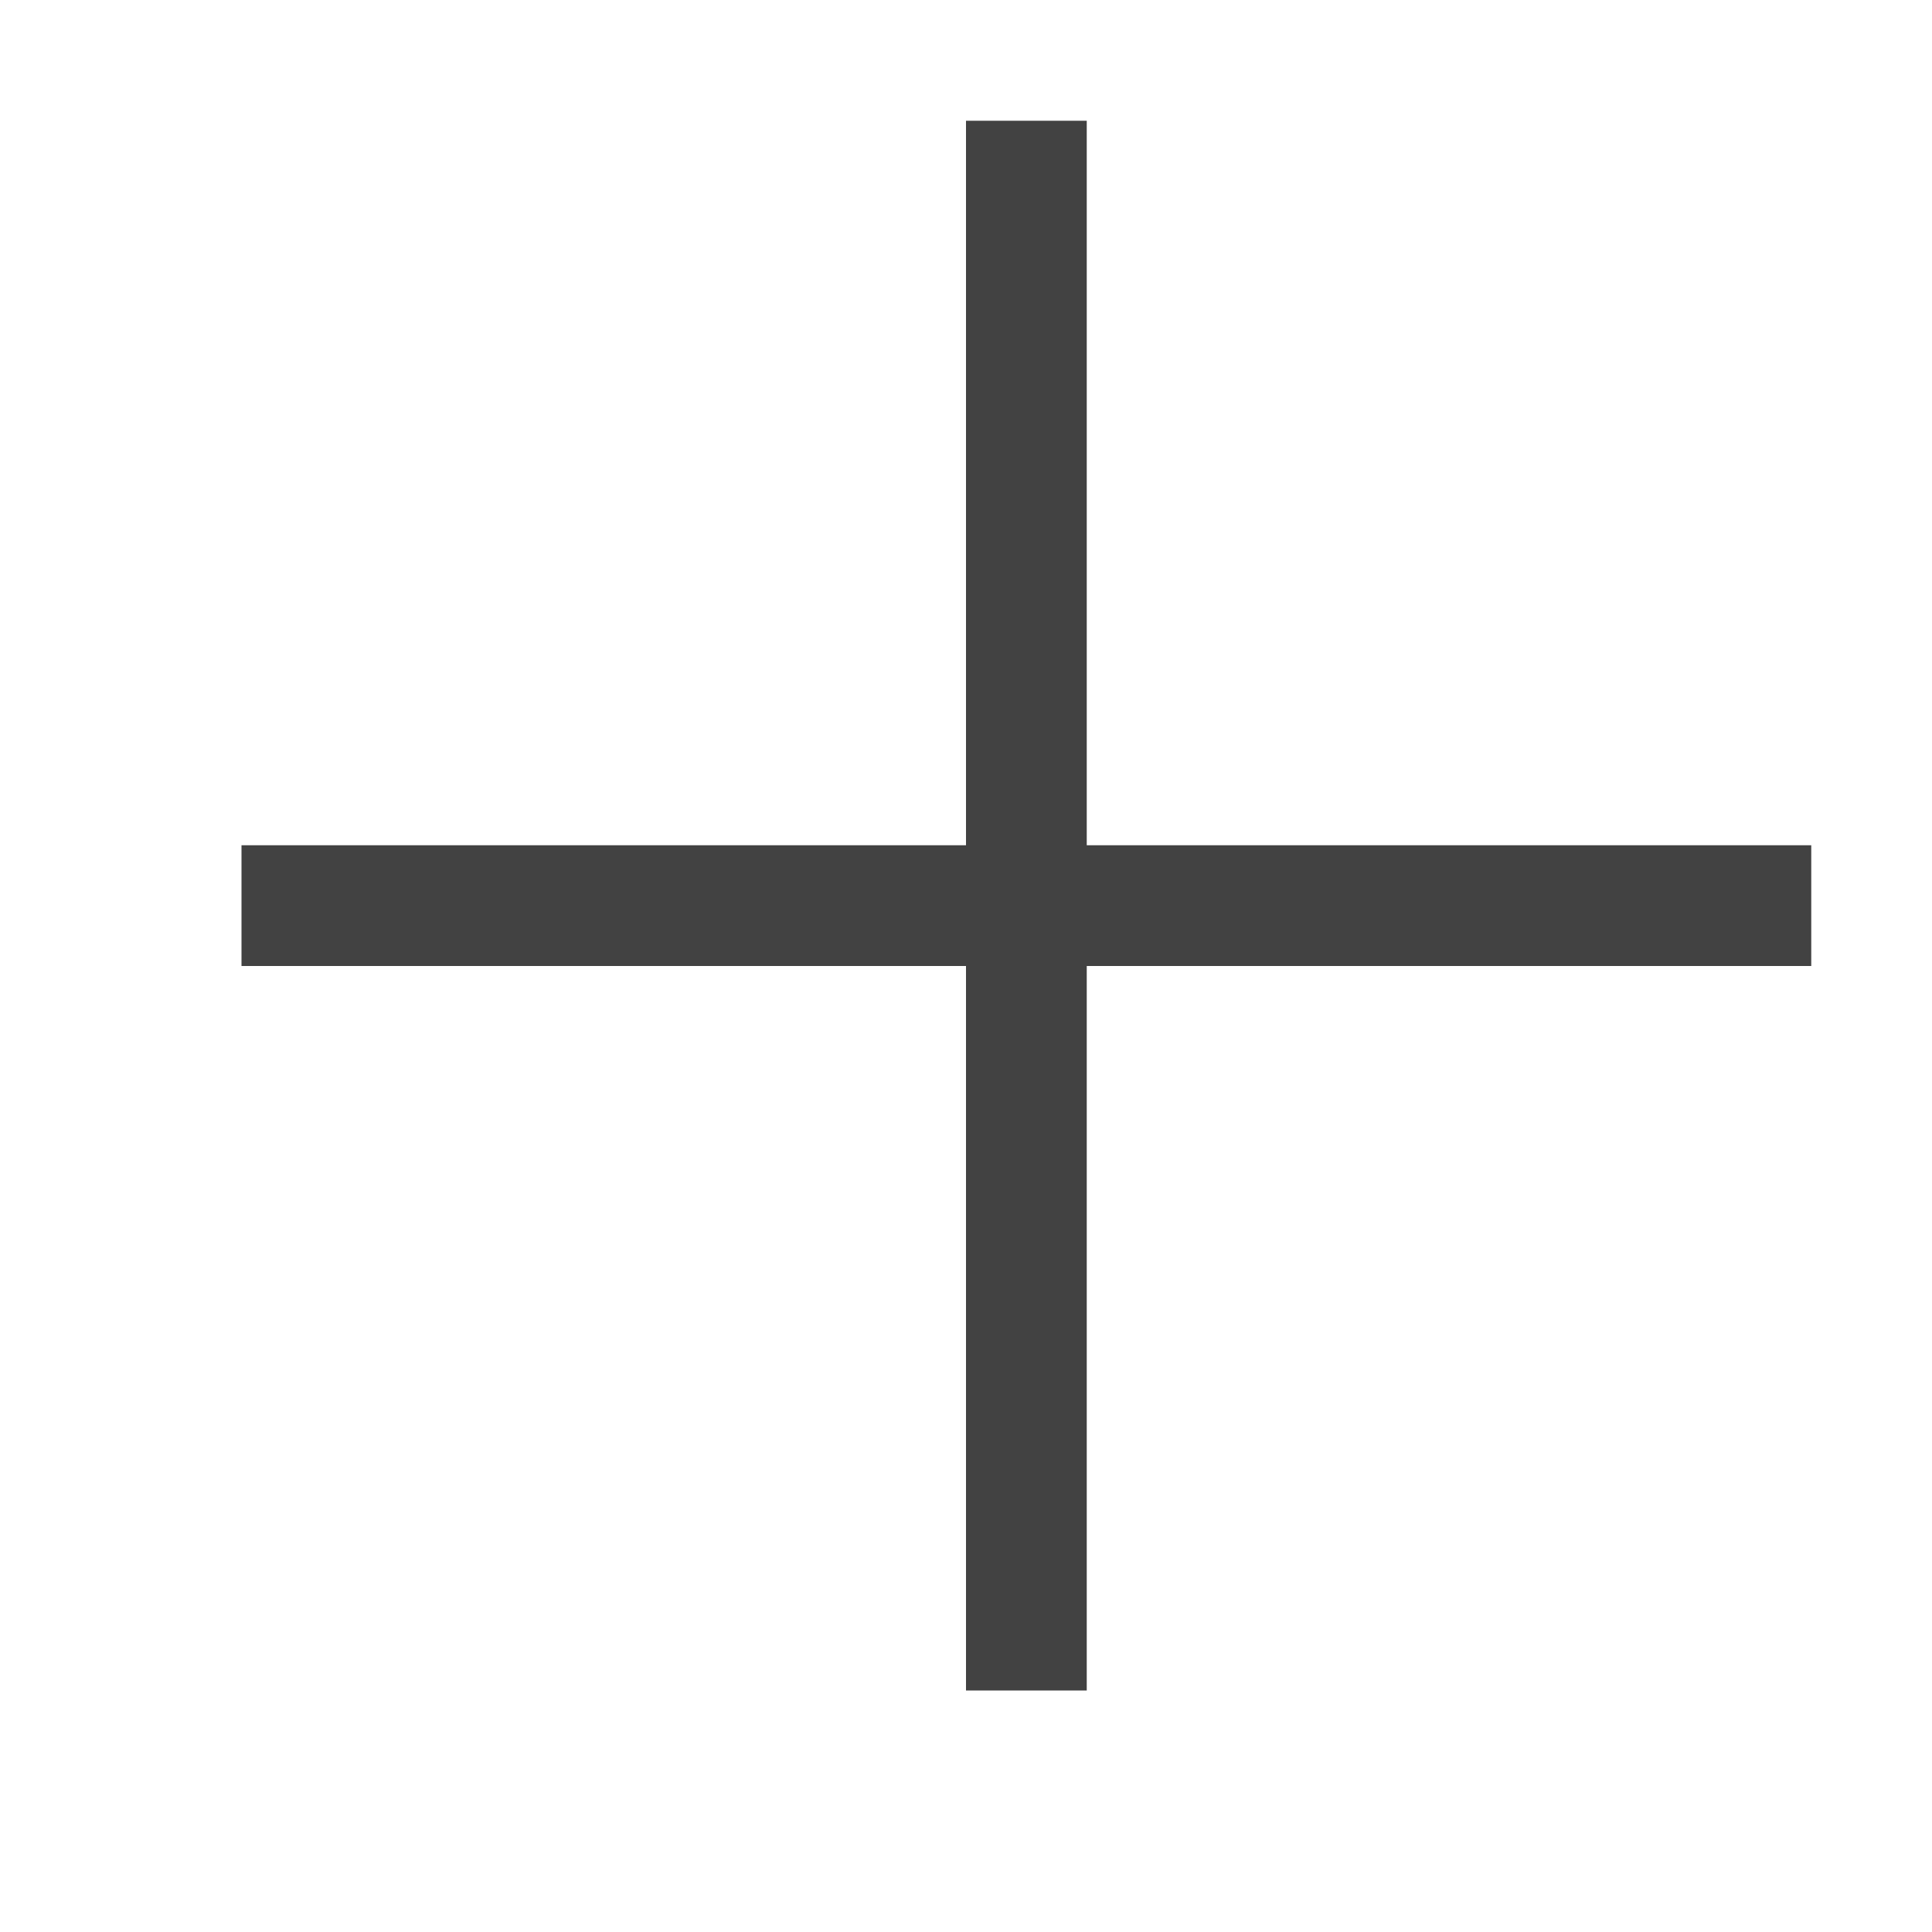
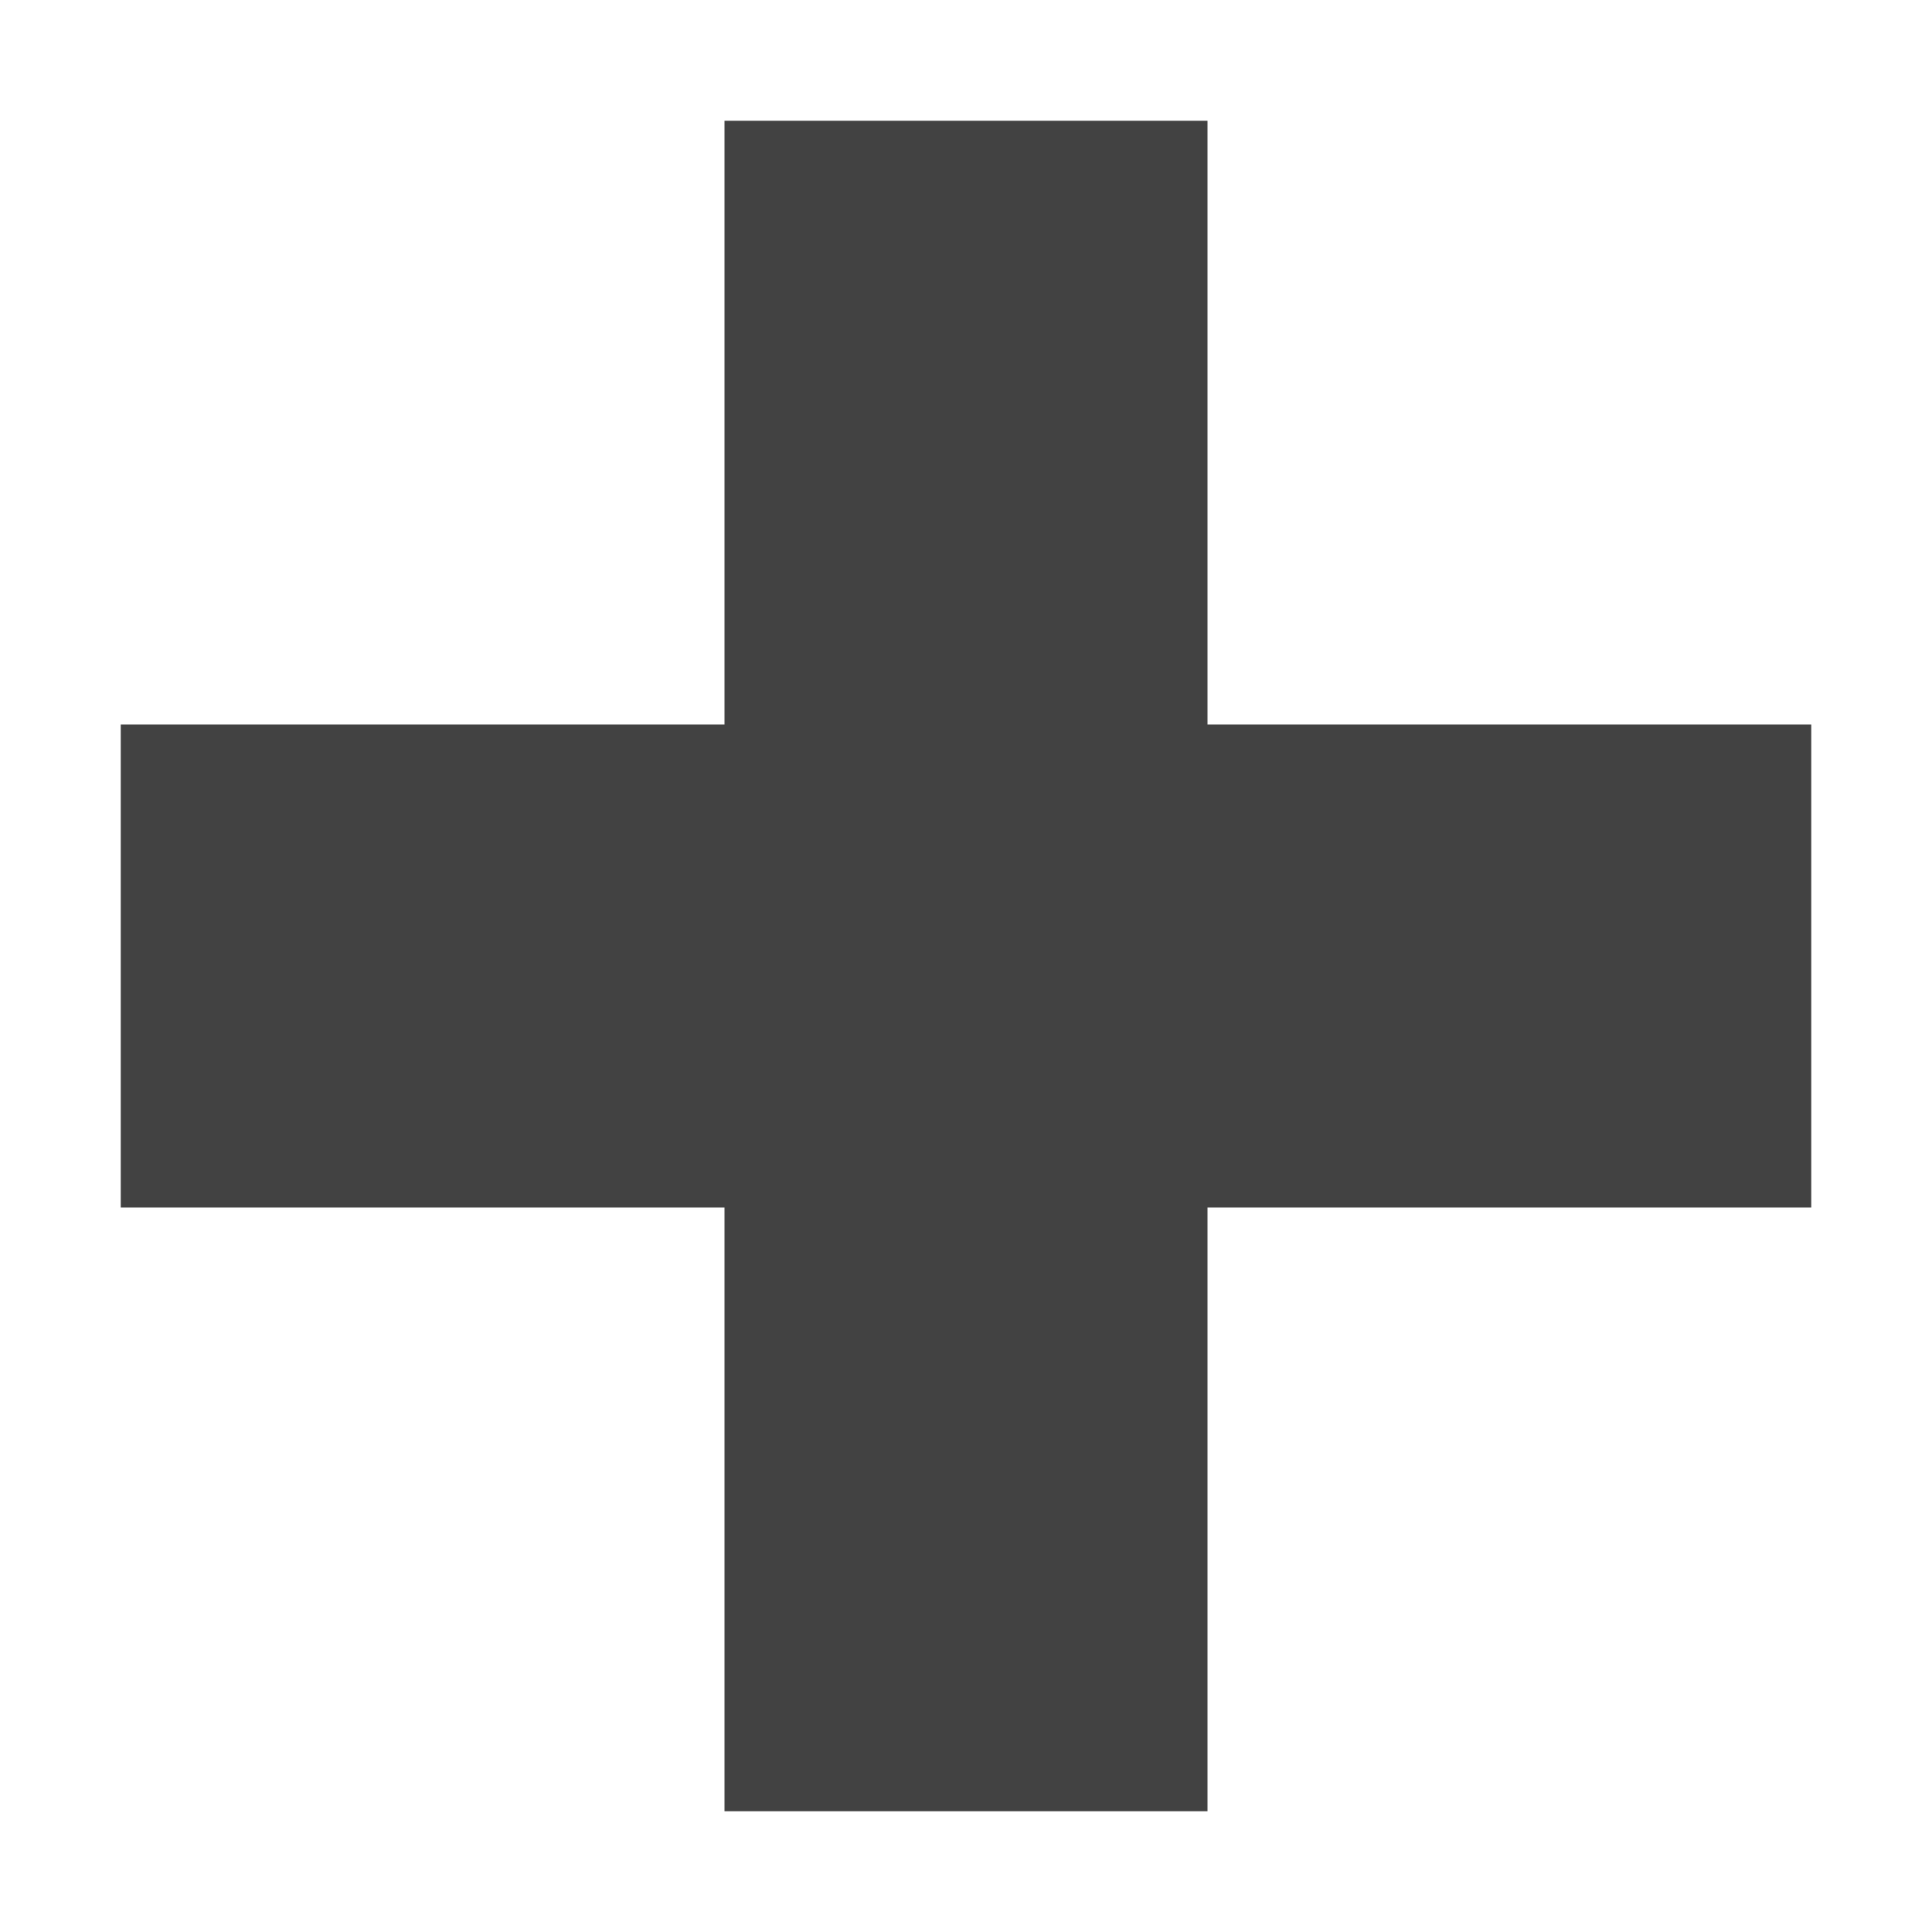
<svg xmlns="http://www.w3.org/2000/svg" version="1.1" id="Layer_1" x="0px" y="0px" viewBox="0 0 16 16" style="enable-background:new 0 0 16 16;" xml:space="preserve">
  <style type="text/css">
	.st0{fill:#424242;}
</style>
-   <path class="st0" d="M15,8H9v6H8V8H2V7h6V1h1v6h6V8z" />
+   <path id="iconBg" class="st0" d="M10,6h5v4h-5v5H6v-5H1V6h5V1h4V6z" />
</svg>
